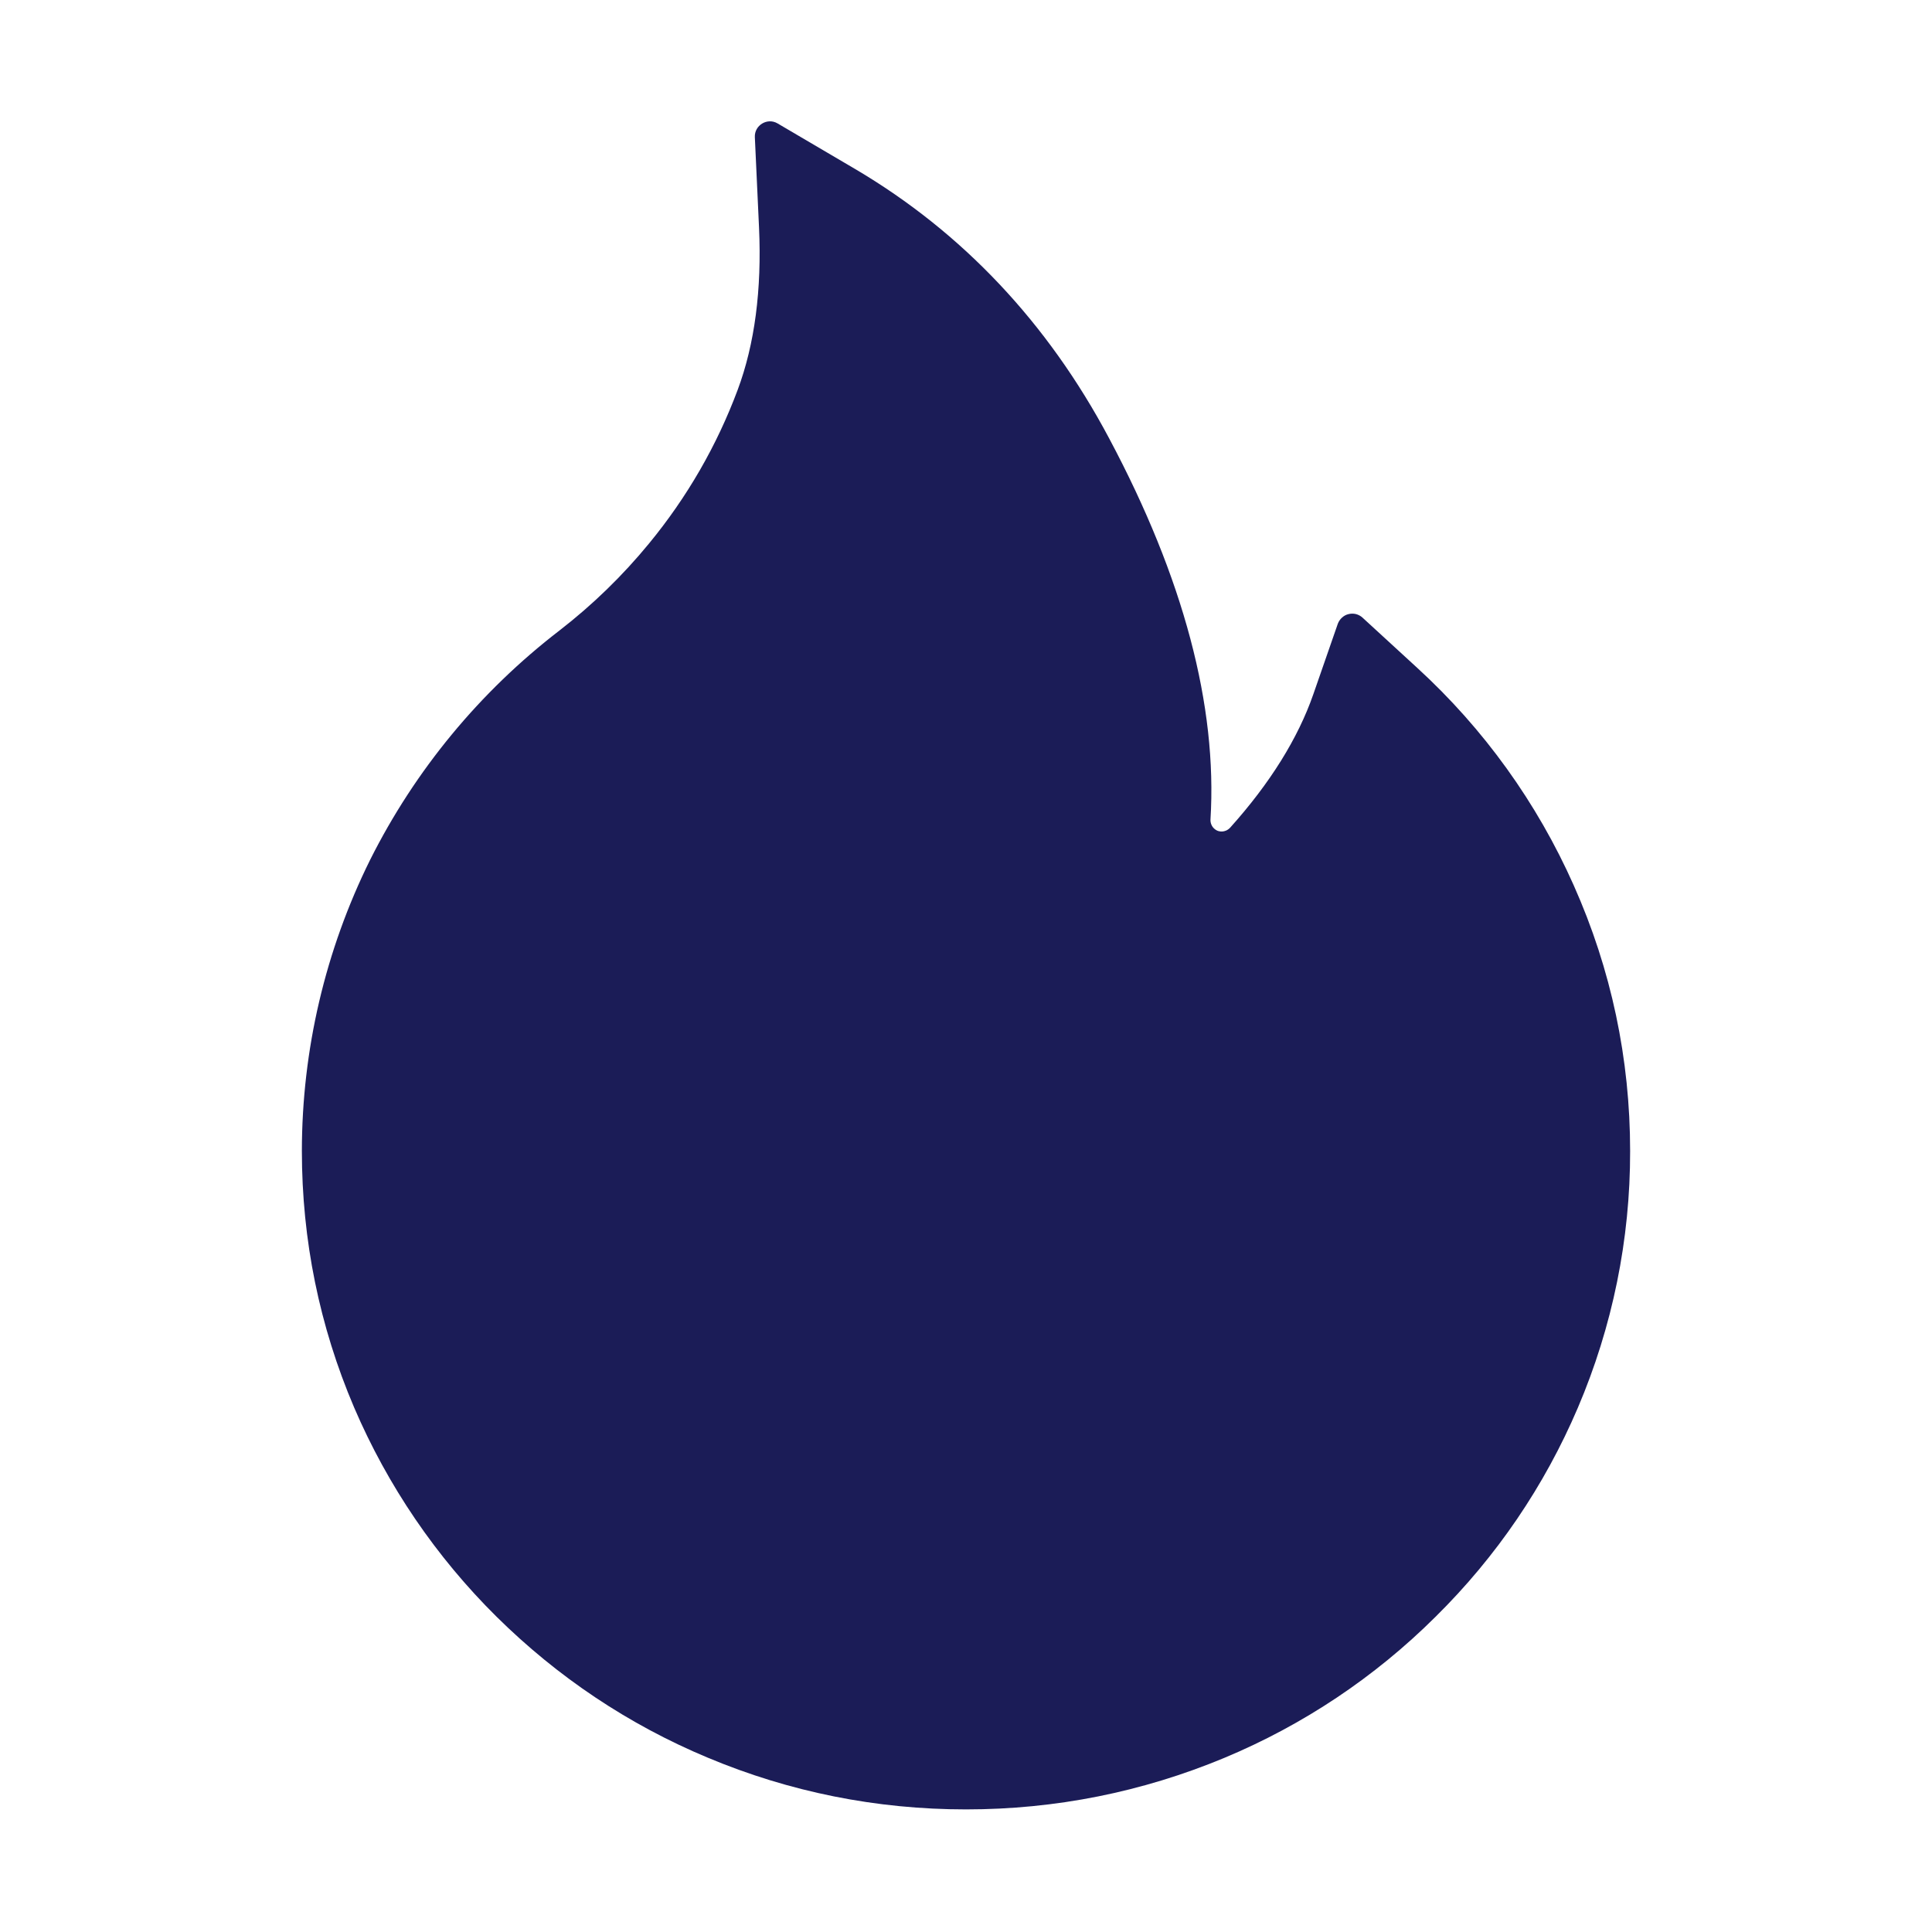
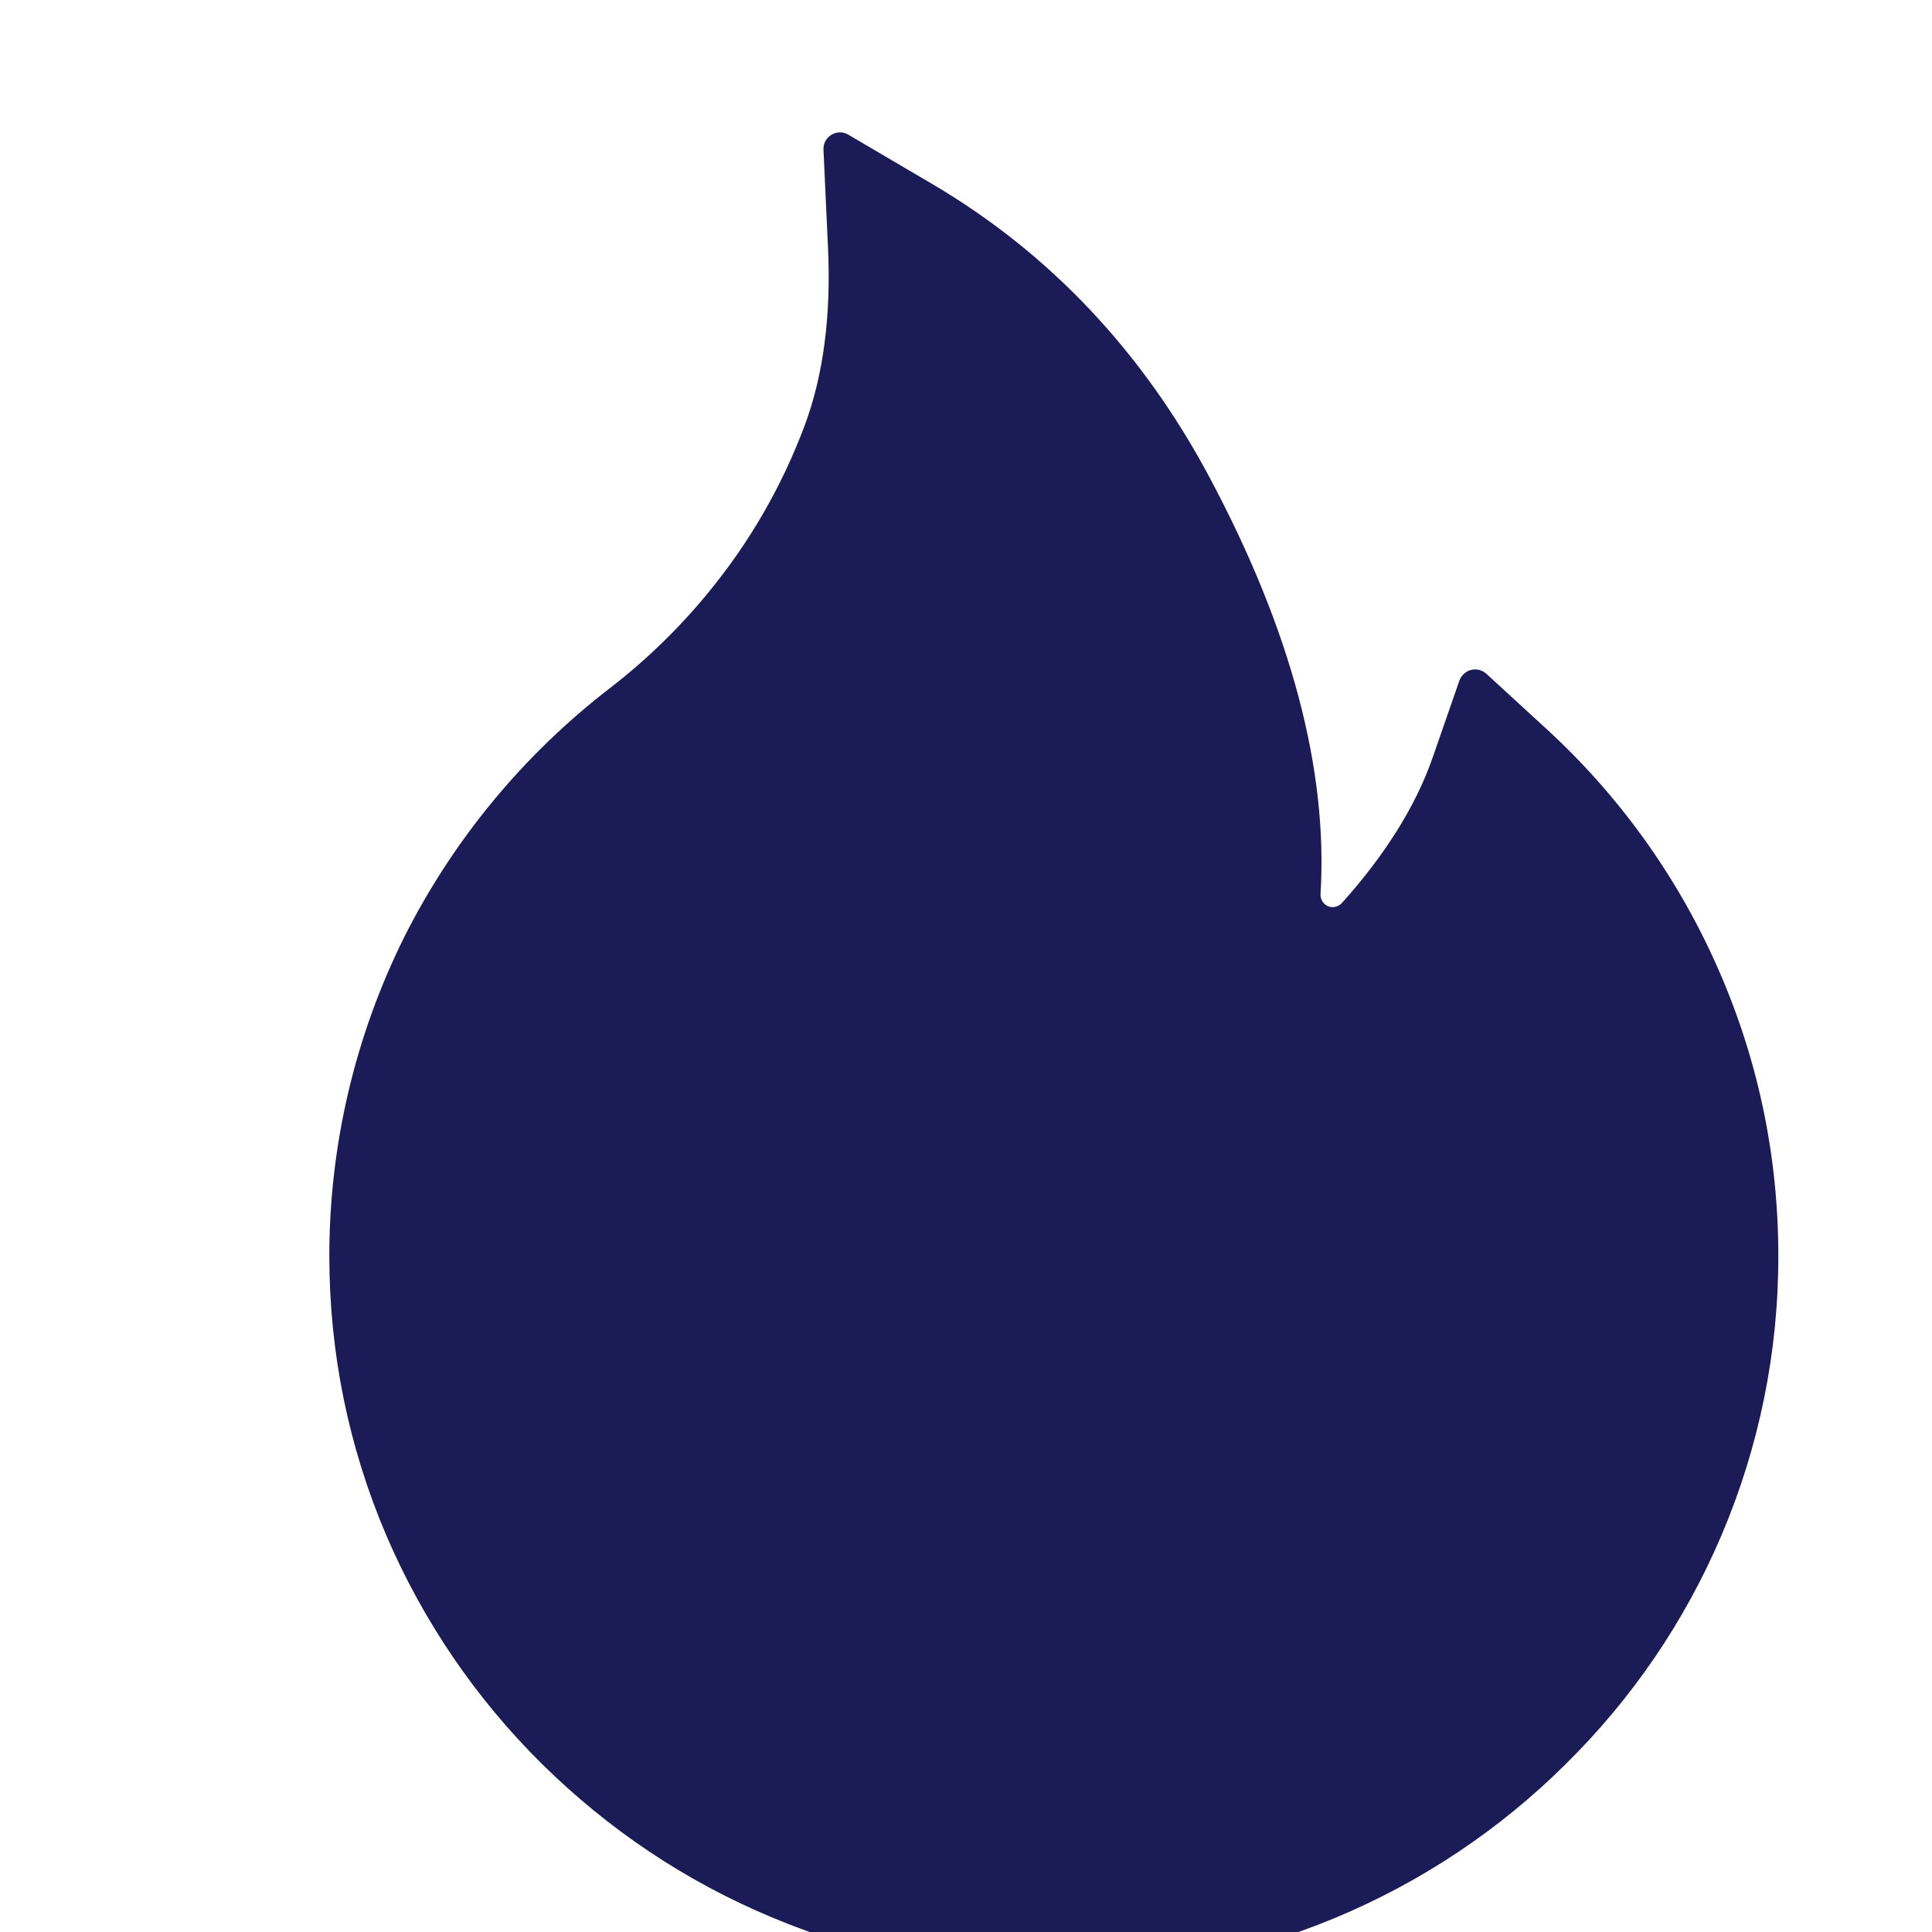
- <svg xmlns="http://www.w3.org/2000/svg" id="fire" width="24" height="24" viewBox="0 0 24 24" fill="none">
+ <svg xmlns="http://www.w3.org/2000/svg" id="fire" width="22" height="22" viewBox="0 0 22 22" fill="none">
  <path d="M19.549 10.997C19.094 9.973 18.433 9.054 17.606 8.297L16.924 7.671C16.901 7.65 16.873 7.636 16.843 7.628C16.813 7.621 16.781 7.621 16.751 7.629C16.721 7.636 16.694 7.651 16.671 7.672C16.648 7.693 16.63 7.719 16.619 7.748L16.315 8.623C16.125 9.171 15.776 9.731 15.281 10.282C15.248 10.317 15.211 10.327 15.185 10.329C15.159 10.331 15.12 10.327 15.084 10.294C15.052 10.266 15.035 10.223 15.037 10.181C15.124 8.77 14.702 7.179 13.779 5.447C13.015 4.008 11.953 2.885 10.627 2.102L9.659 1.533C9.532 1.458 9.37 1.556 9.377 1.704L9.429 2.829C9.464 3.598 9.375 4.277 9.164 4.842C8.906 5.534 8.536 6.176 8.062 6.752C7.733 7.153 7.36 7.515 6.949 7.833C5.961 8.593 5.157 9.566 4.598 10.681C4.041 11.805 3.751 13.042 3.75 14.297C3.75 15.403 3.968 16.474 4.399 17.484C4.816 18.457 5.417 19.34 6.169 20.084C6.928 20.834 7.809 21.424 8.791 21.834C9.809 22.261 10.887 22.477 12 22.477C13.113 22.477 14.191 22.261 15.209 21.837C16.188 21.429 17.079 20.834 17.831 20.086C18.591 19.336 19.186 18.459 19.601 17.487C20.031 16.479 20.252 15.395 20.25 14.299C20.25 13.155 20.016 12.044 19.549 10.997Z" fill="#1B1C57" />
</svg>
